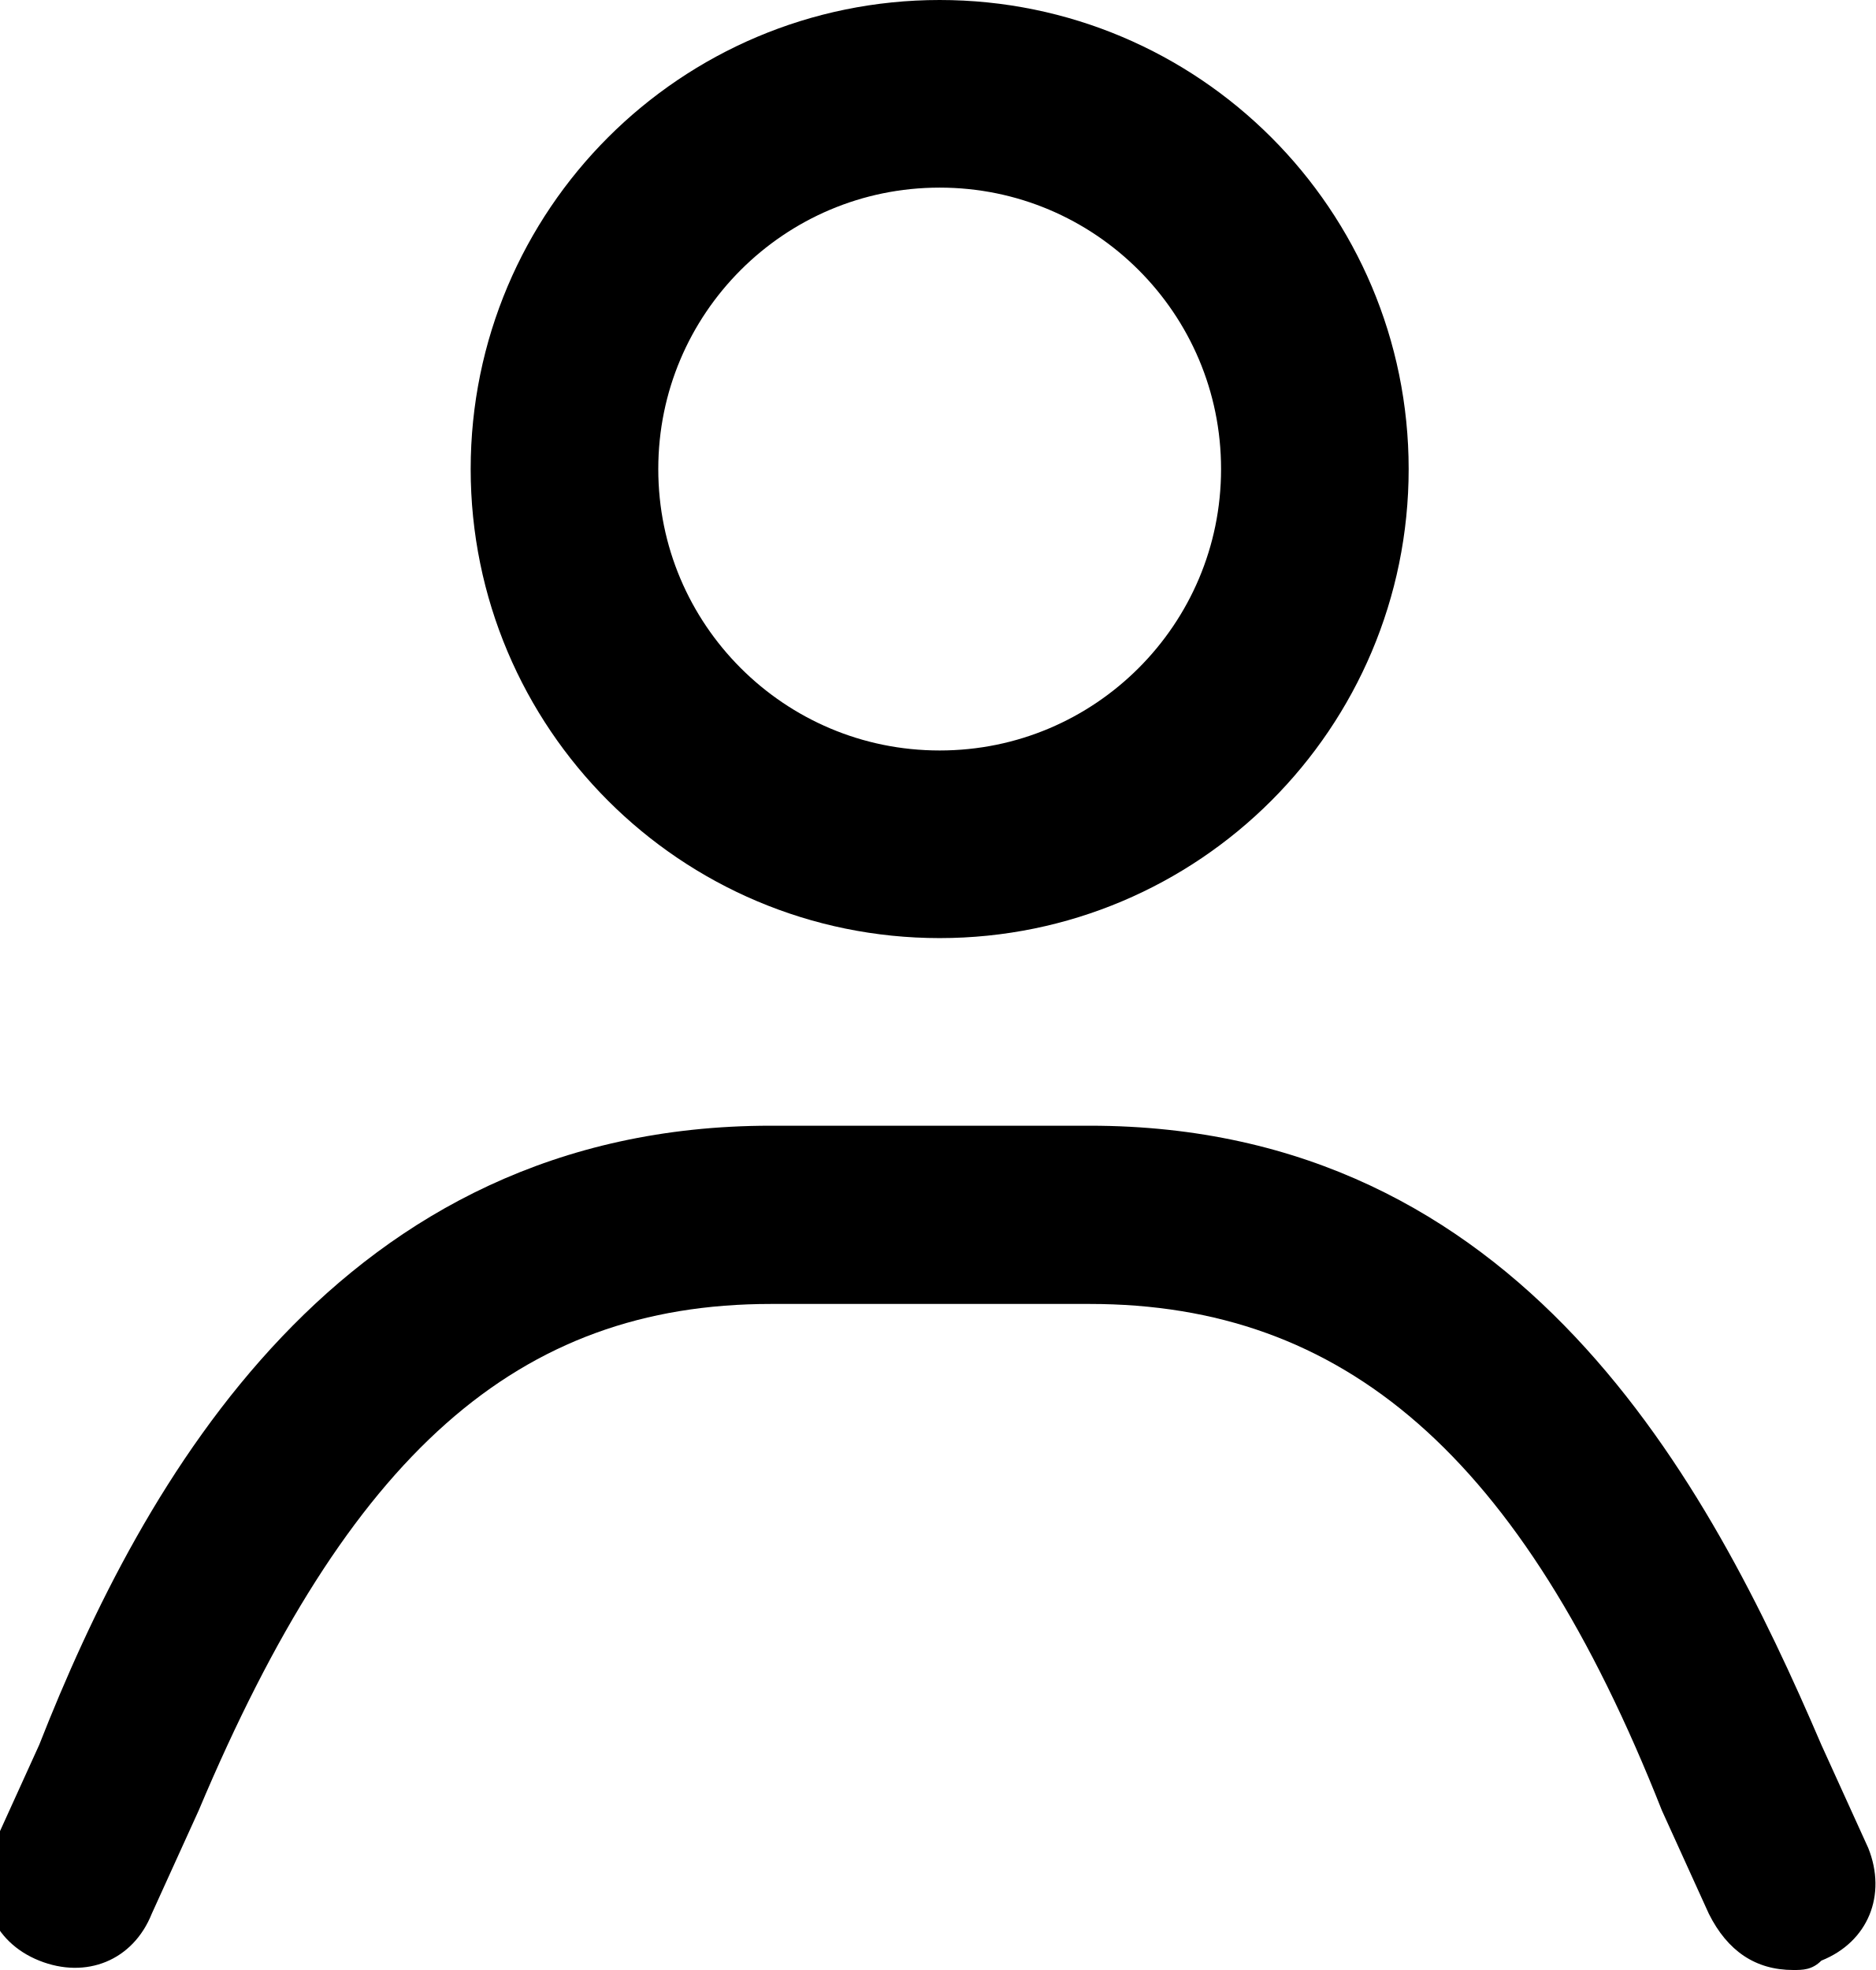
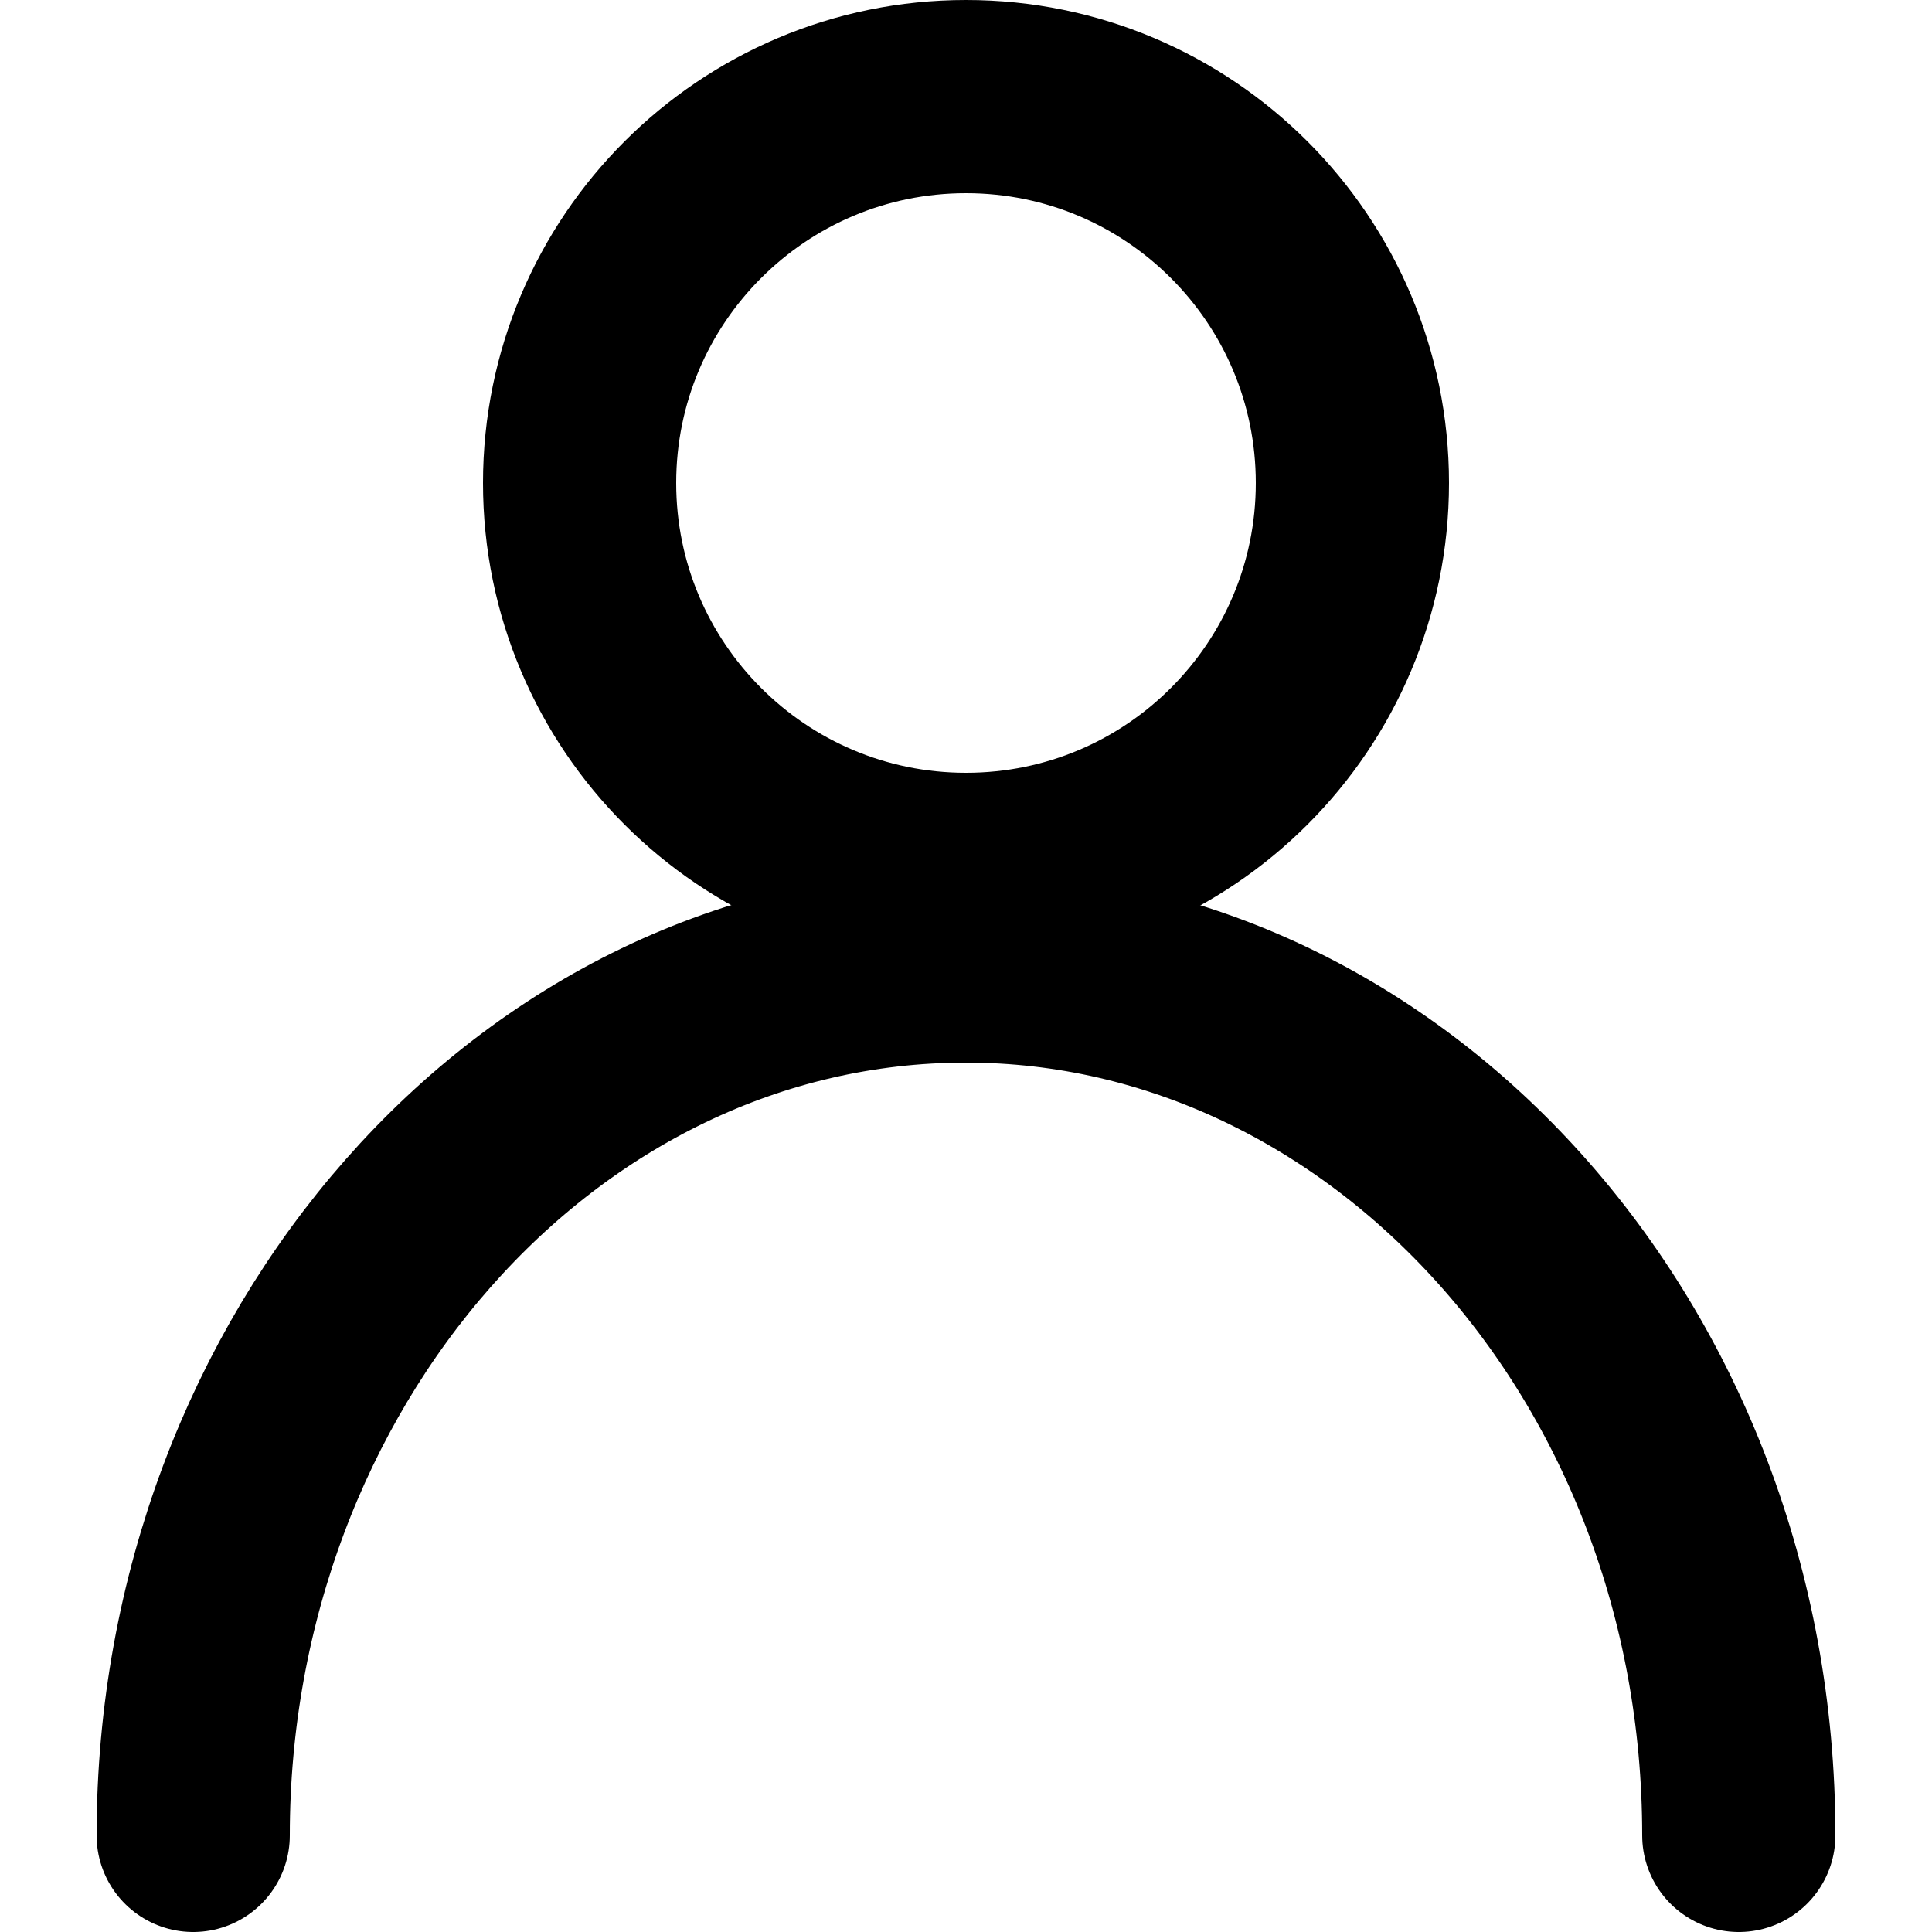
- <svg xmlns="http://www.w3.org/2000/svg" viewBox="0 0 20 21">
-   <path d="M19.118 21c-.4 0-.7-.2-.9-.6l-.5-1.1c-1.5-3.8-3.4-5.4-6.1-5.4h-3.4c-2.7 0-4.5 1.6-6.1 5.4l-.5 1.1c-.2.5-.7.7-1.2.5-.5-.2-.7-.7-.5-1.2l.5-1.1c1.1-2.8 3.2-6.6 7.8-6.6h3.4c4.6 0 6.6 3.8 7.8 6.6l.5 1.1c.2.5 0 1-.5 1.2-.1.1-.2.1-.3.1z" fill="currentColor" />
-   <g transform="translate(5.018)" fill="none">
-     <circle cx="5" cy="5" r="5" />
-     <circle cx="5" cy="5" r="4" stroke="currentColor" stroke-width="2" />
+ <svg xmlns="http://www.w3.org/2000/svg" version="1.1" id="user" x="0" y="0" viewBox="0 0 20 20" xml:space="preserve">
+   <g fill="none" stroke="currentColor" stroke-width="2" stroke-linecap="round" stroke-linejoin="round">
+     <circle cx="10" cy="5" r="4" />
+     <path d="M2 19c0-4.899 3.544-9 8-9 4.354 0 8 3.987 8 9" />
  </g>
</svg>
